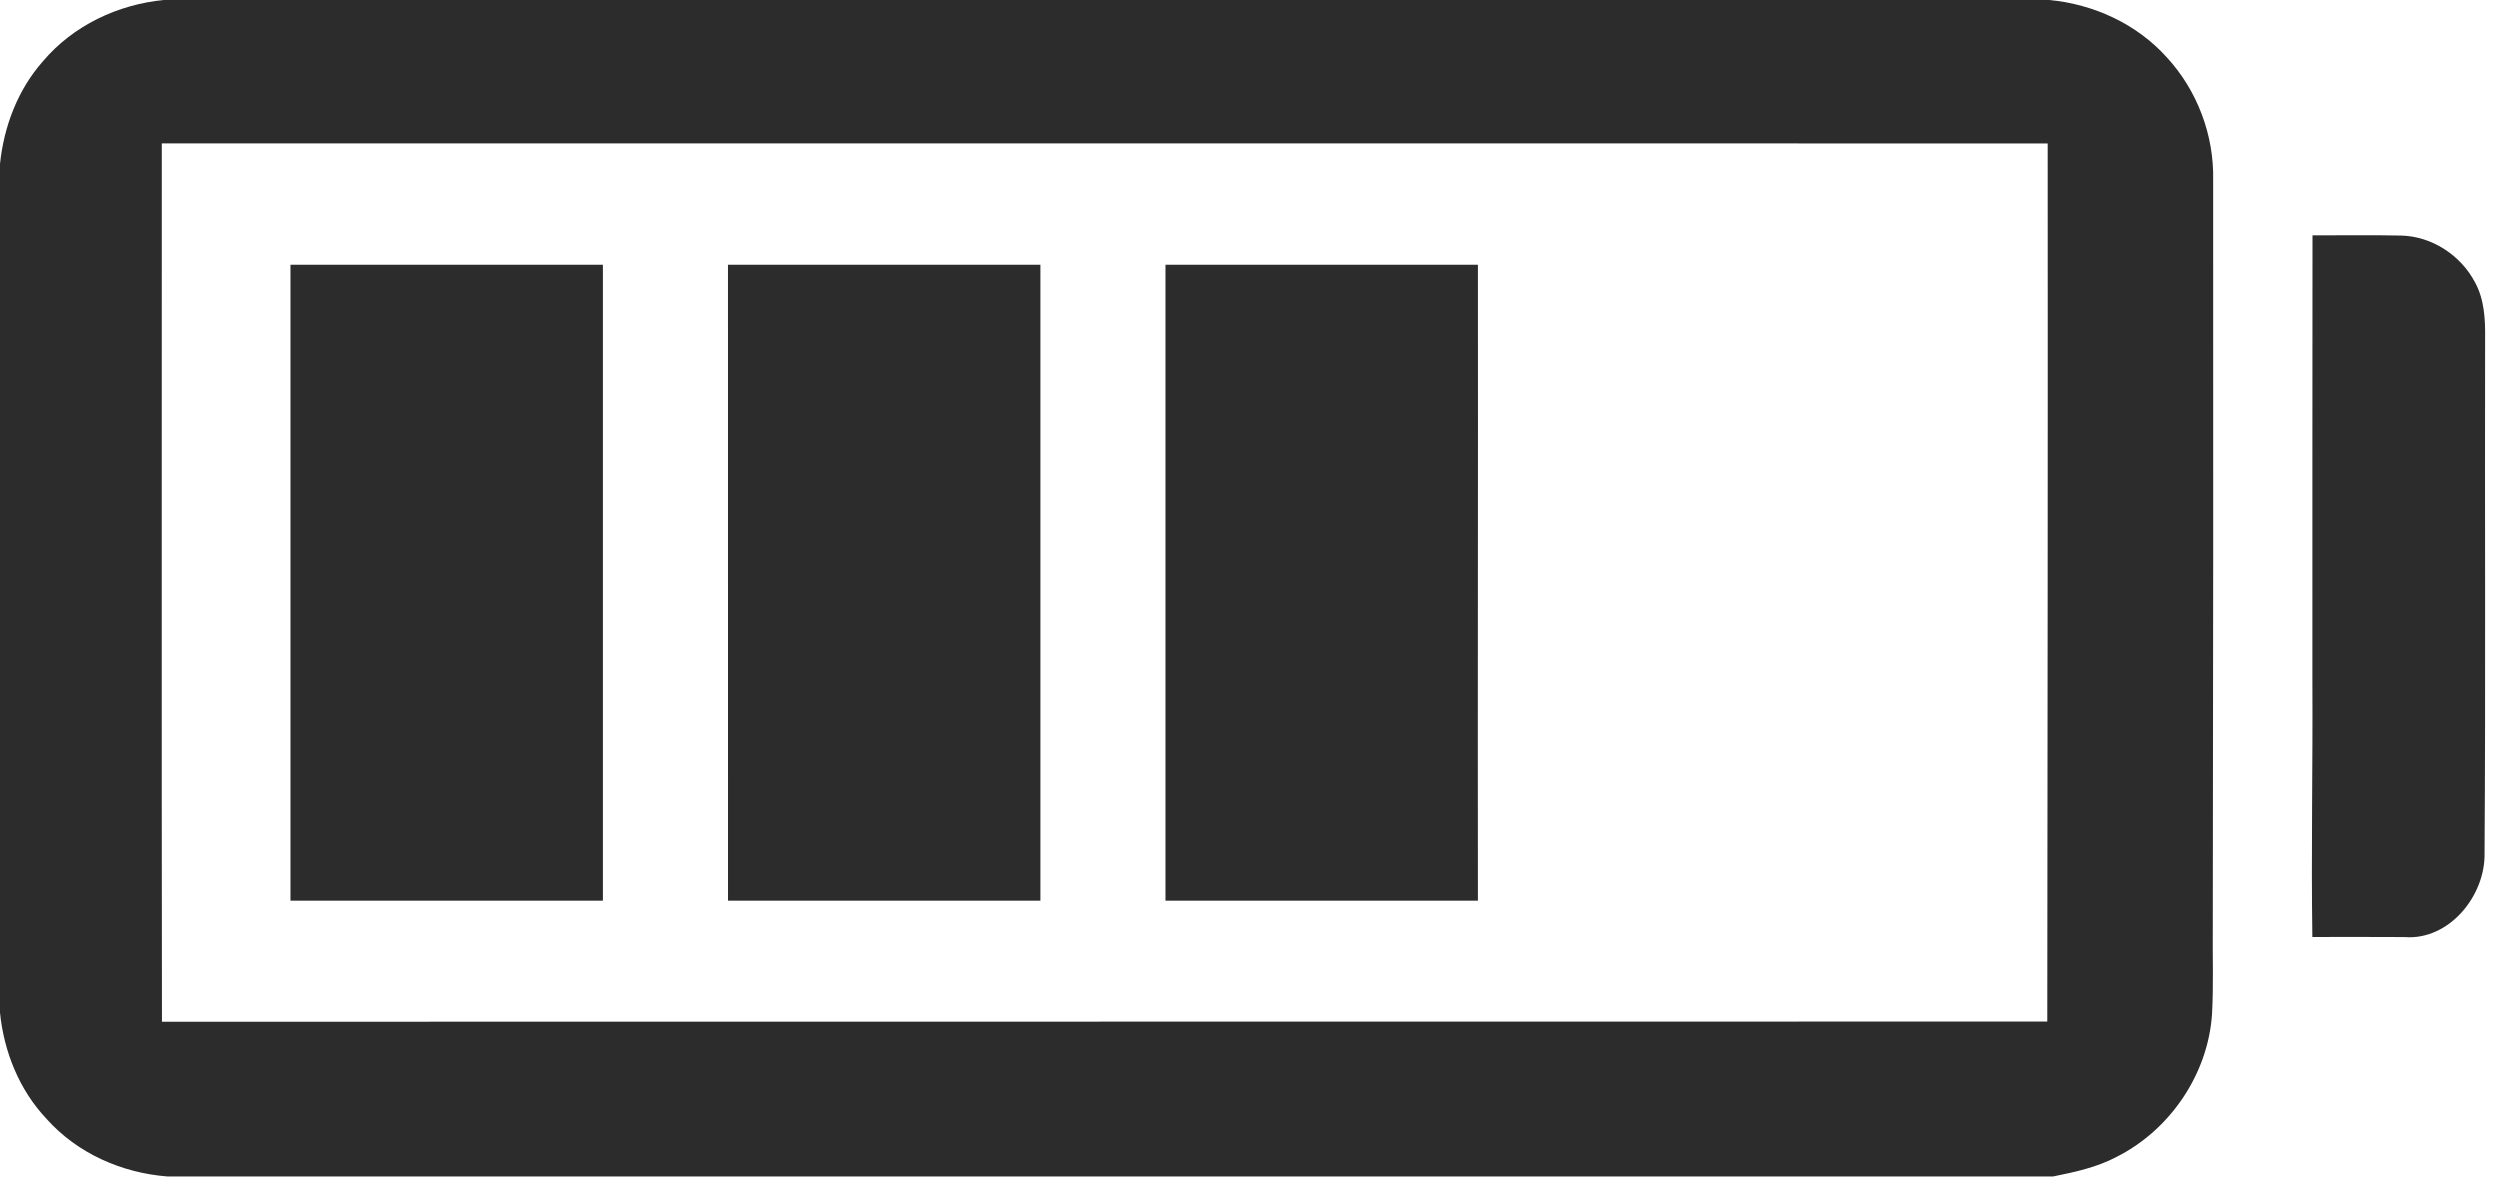
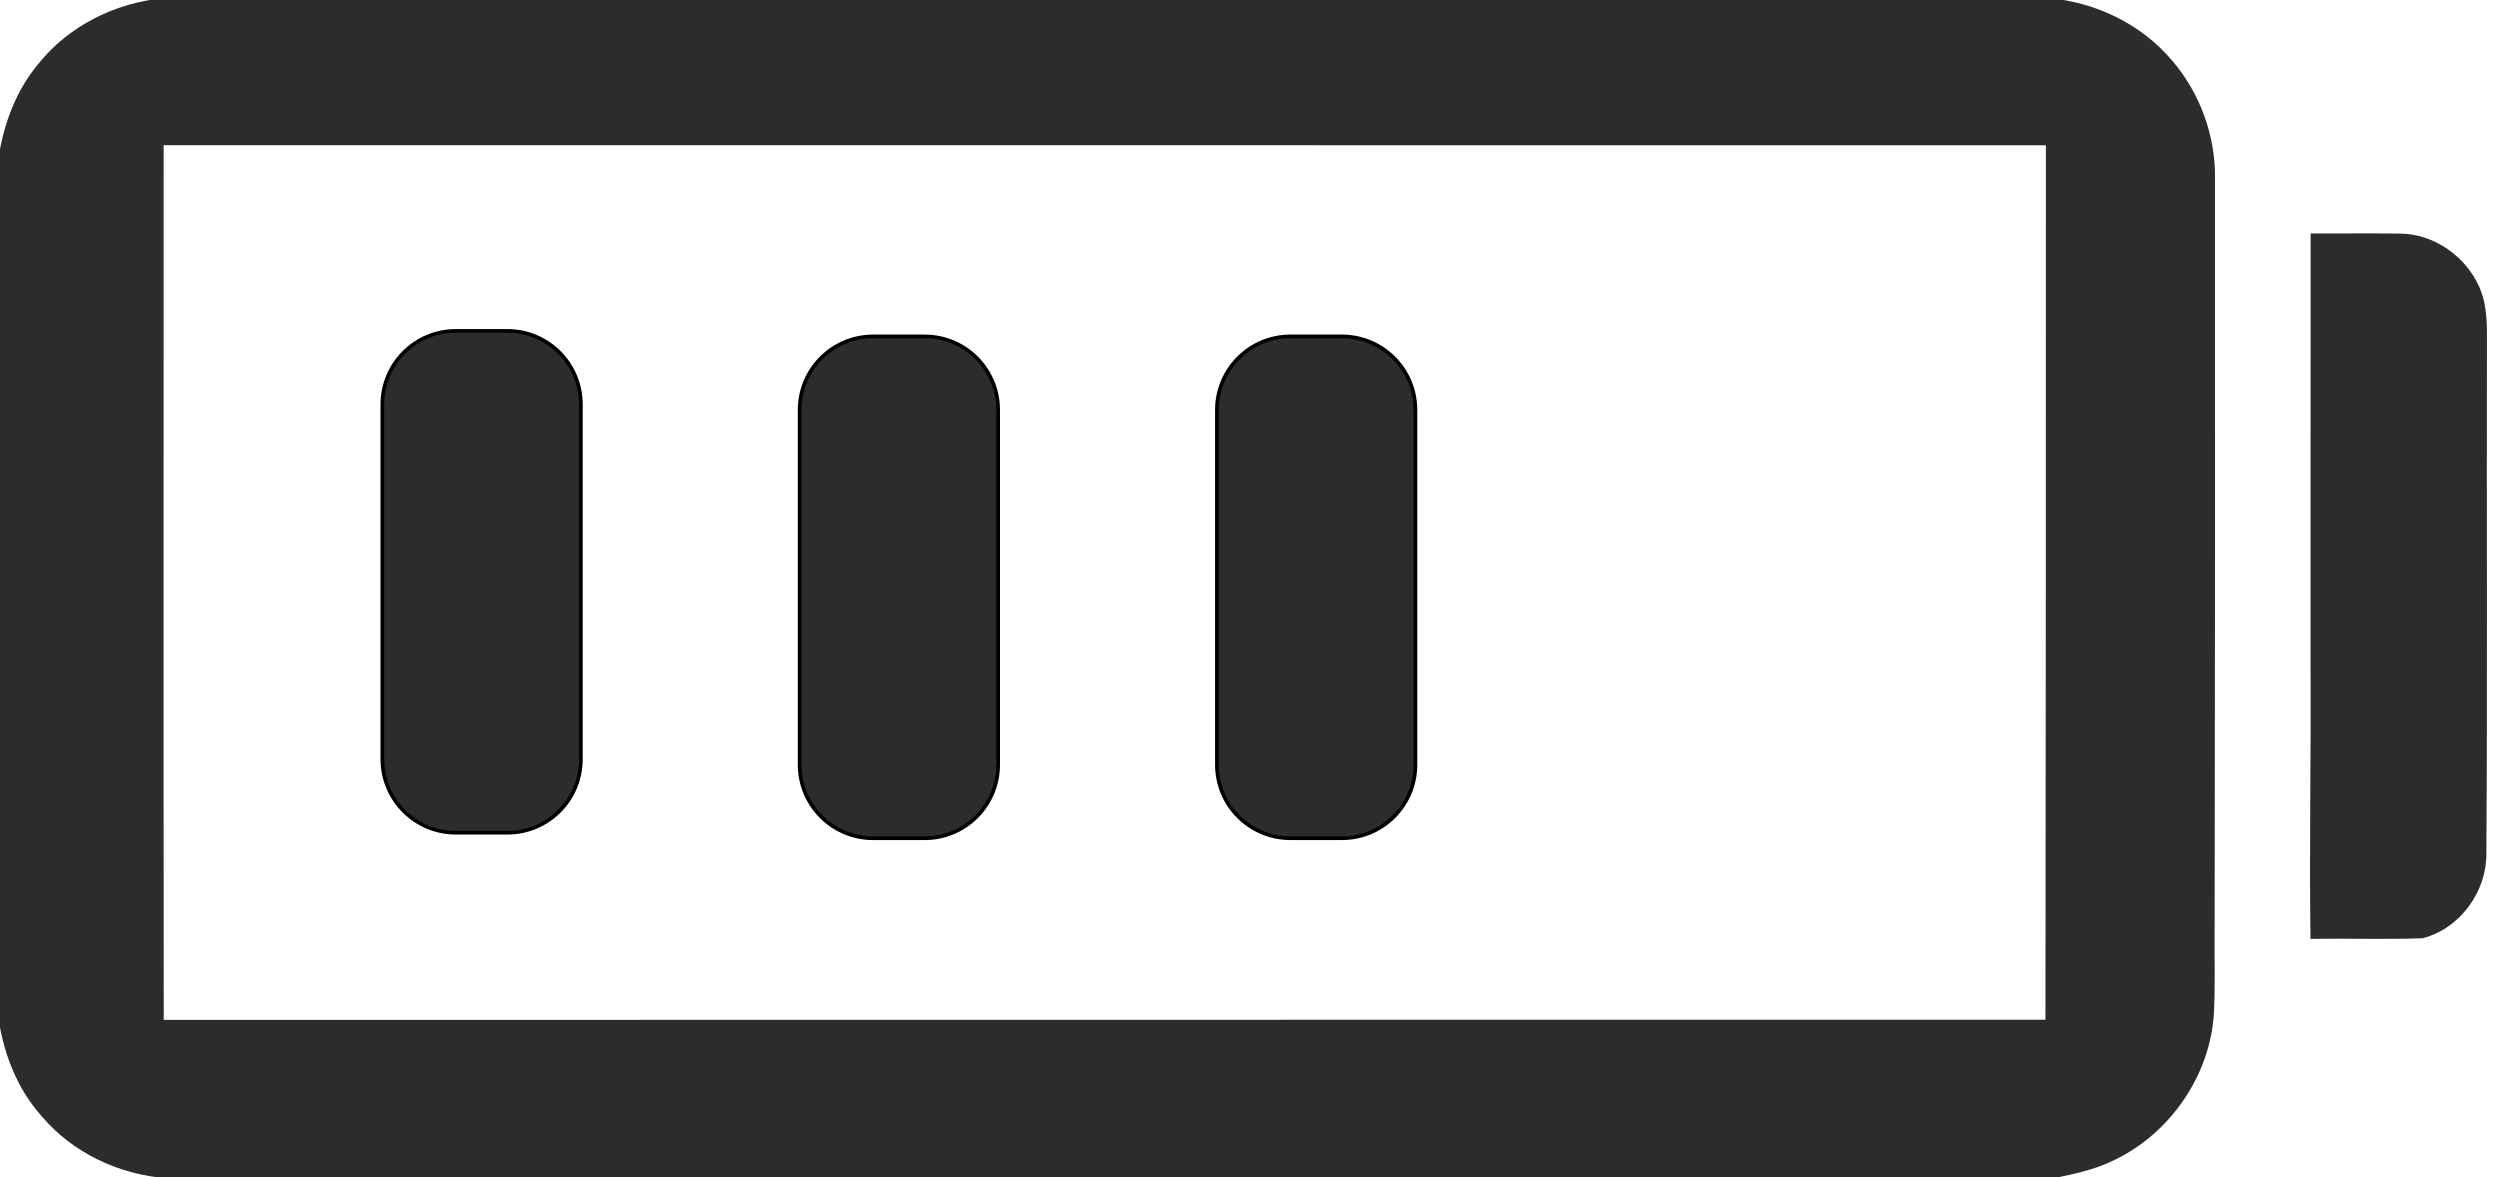
- <svg xmlns="http://www.w3.org/2000/svg" width="680pt" height="320pt" viewBox="0 0 680 320" version="1.1">
-   <g id="#2c2c2cff">
-     <path fill="#2c2c2c" opacity="1.00" d=" M 44.56 0.00 L 557.43 0.00 C 569.50 1.14 581.22 6.52 589.37 15.60 C 597.65 24.57 602.25 36.79 601.98 48.99 C 602.02 116.66 602.00 184.33 601.88 252.00 C 601.79 259.94 602.11 267.89 601.67 275.82 C 600.60 292.15 590.26 307.36 575.68 314.69 C 570.31 317.53 564.33 318.81 558.43 320.00 L 45.57 320.00 C 33.15 319.05 21.02 313.71 12.67 304.34 C 5.26 296.51 1.07 286.09 0.00 275.44 L 0.00 44.57 C 1.06 34.39 4.84 24.39 11.68 16.67 C 19.86 6.98 32.01 1.21 44.56 0.00 M 44.01 39.01 C 44.02 118.64 43.94 198.28 44.05 277.91 C 214.99 277.86 385.92 277.91 556.86 277.86 C 556.94 198.25 557.03 118.63 556.97 39.02 C 385.99 38.98 215.00 39.00 44.01 39.01 Z" />
-     <path fill="#2c2c2c" opacity="1.00" d=" M 629.00 64.02 C 637.02 64.02 645.06 63.91 653.09 64.07 C 661.47 64.27 669.33 69.42 673.20 76.79 C 675.74 81.42 676.02 86.84 675.95 92.01 C 675.84 138.69 676.11 185.38 675.80 232.06 C 676.04 243.62 666.17 255.86 654.00 254.88 C 645.65 254.82 637.30 254.86 628.96 254.86 C 628.62 231.58 629.10 208.29 628.97 185.00 C 628.99 144.67 628.94 104.34 629.00 64.02 Z" />
-     <path fill="#2c2c2c" opacity="1.00" d=" M 79.01 72.01 C 107.34 71.99 135.66 71.99 163.99 72.01 C 164.01 129.67 164.01 187.33 163.99 244.98 C 135.66 245.00 107.34 245.00 79.01 244.98 C 78.99 187.33 79.00 129.67 79.01 72.01 Z" />
-     <path fill="#2c2c2c" opacity="1.00" d=" M 198.01 72.01 C 226.34 71.99 254.66 71.99 282.99 72.01 C 283.01 129.67 283.01 187.33 282.99 244.99 C 254.66 244.99 226.34 245.00 198.02 244.98 C 197.99 187.33 198.00 129.67 198.01 72.01 Z" />
-     <path fill="#2c2c2c" opacity="1.00" d=" M 317.01 72.01 C 345.34 71.99 373.66 71.99 401.99 72.01 C 402.06 129.67 401.91 187.33 401.99 244.99 C 373.66 244.99 345.34 245.00 317.01 244.98 C 316.99 187.33 316.99 129.67 317.01 72.01 Z" />
+ <svg xmlns="http://www.w3.org/2000/svg" width="680" height="320" version="1.1">
+   <g class="layer">
+     <g id="#2c2c2cff" transform="matrix(1, 0, 0, 1, 0, 0)">
+       <path d="m44.55,0l512.89,0c12.55,1.17 24.7,7 32.89,16.68c7.68,8.85 11.9,20.59 11.65,32.31c0.04,67.67 0.02,135.35 -0.1,203.02c-0.1,7.93 0.22,15.88 -0.21,23.81c-1.09,16.58 -11.74,32.01 -26.66,39.2c-5.19,2.64 -10.93,3.81 -16.57,4.98l-512.88,0c-12.9,-0.96 -25.45,-6.76 -33.84,-16.72c-6.68,-7.43 -10.34,-17.06 -11.72,-26.86l0,-232.84c1.35,-9.32 4.65,-18.52 10.75,-25.81c8.2,-10.31 20.78,-16.54 33.8,-17.77m-0.54,39c0.01,79.64 -0.06,159.28 0.03,238.91c170.94,-0.06 341.88,0 512.82,-0.05c0.07,-79.61 0.16,-159.23 0.12,-238.84c-170.99,-0.04 -341.98,-0.01 -512.97,-0.02z" fill="#2c2c2c" id="svg_1" stroke="#2c2c2c" />
+       <path d="m628.99,64.01c8.03,0.03 16.06,-0.09 24.09,0.04c8.88,0.16 17.14,6.04 20.76,14.06c2.28,4.97 2.13,10.55 2.11,15.89c-0.11,46.02 0.16,92.04 -0.16,138.06c0.16,10.15 -7,20.11 -16.91,22.64c-9.96,0.38 -19.96,0 -29.93,0.17c-0.34,-23.95 0.15,-47.91 0.02,-71.87c0.01,-39.66 -0.02,-79.33 0.02,-118.99z" fill="#2c2c2c" id="svg_2" stroke="#2c2c2c" />
+     </g>
+     <rect fill="#2c2c2c" height="136.5" id="svg_14" rx="20" ry="20" stroke="#000000" stroke-dasharray="null" stroke-linecap="null" stroke-linejoin="null" stroke-opacity="null" transform="matrix(1, 0, 0, 1, 0, 0)" width="54" x="104" y="90" />
+     <rect fill="#2c2c2c" height="136.5" id="svg_25" rx="20" ry="20" stroke="#000000" stroke-dasharray="null" stroke-linecap="null" stroke-linejoin="null" stroke-opacity="null" transform="matrix(1, 0, 0, 1, 0, 0)" width="54" x="331" y="91.5" />
+     <rect fill="#2c2c2c" height="136.5" id="svg_26" rx="20" ry="20" stroke="#000000" stroke-dasharray="null" stroke-linecap="null" stroke-linejoin="null" stroke-opacity="null" transform="matrix(1, 0, 0, 1, 0, 0)" width="54" x="217.5" y="91.5" />
  </g>
</svg>
